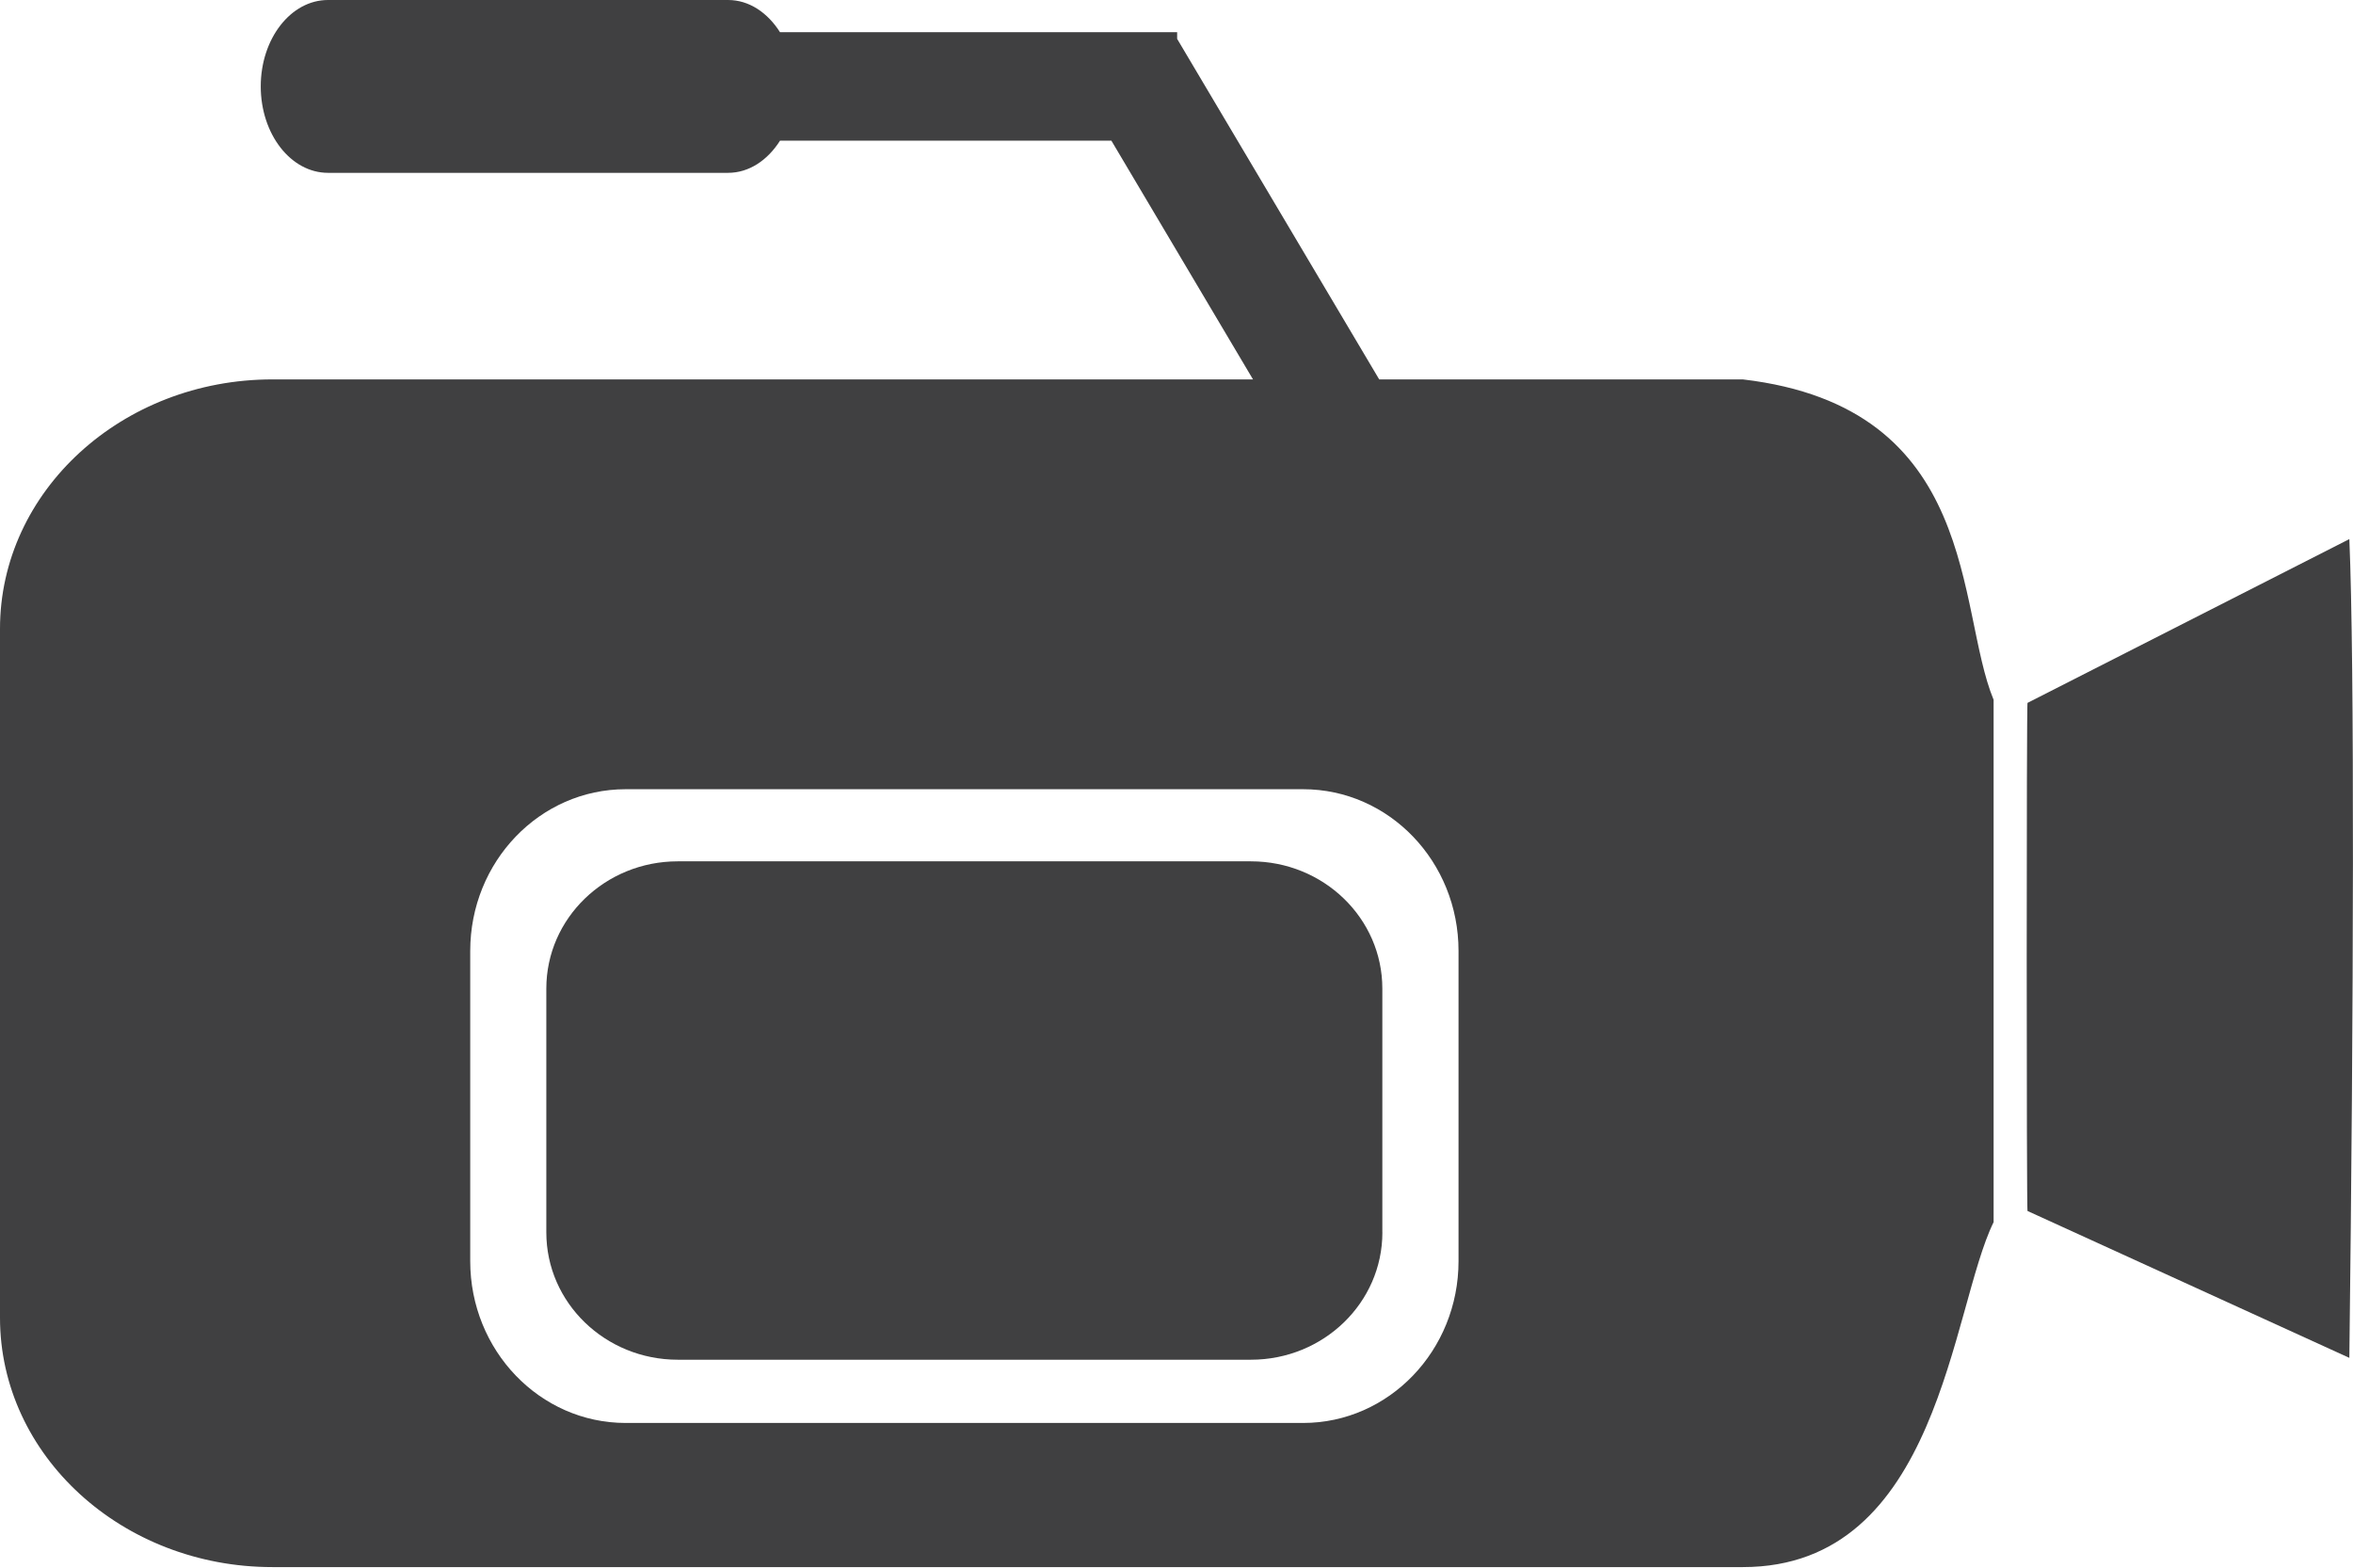
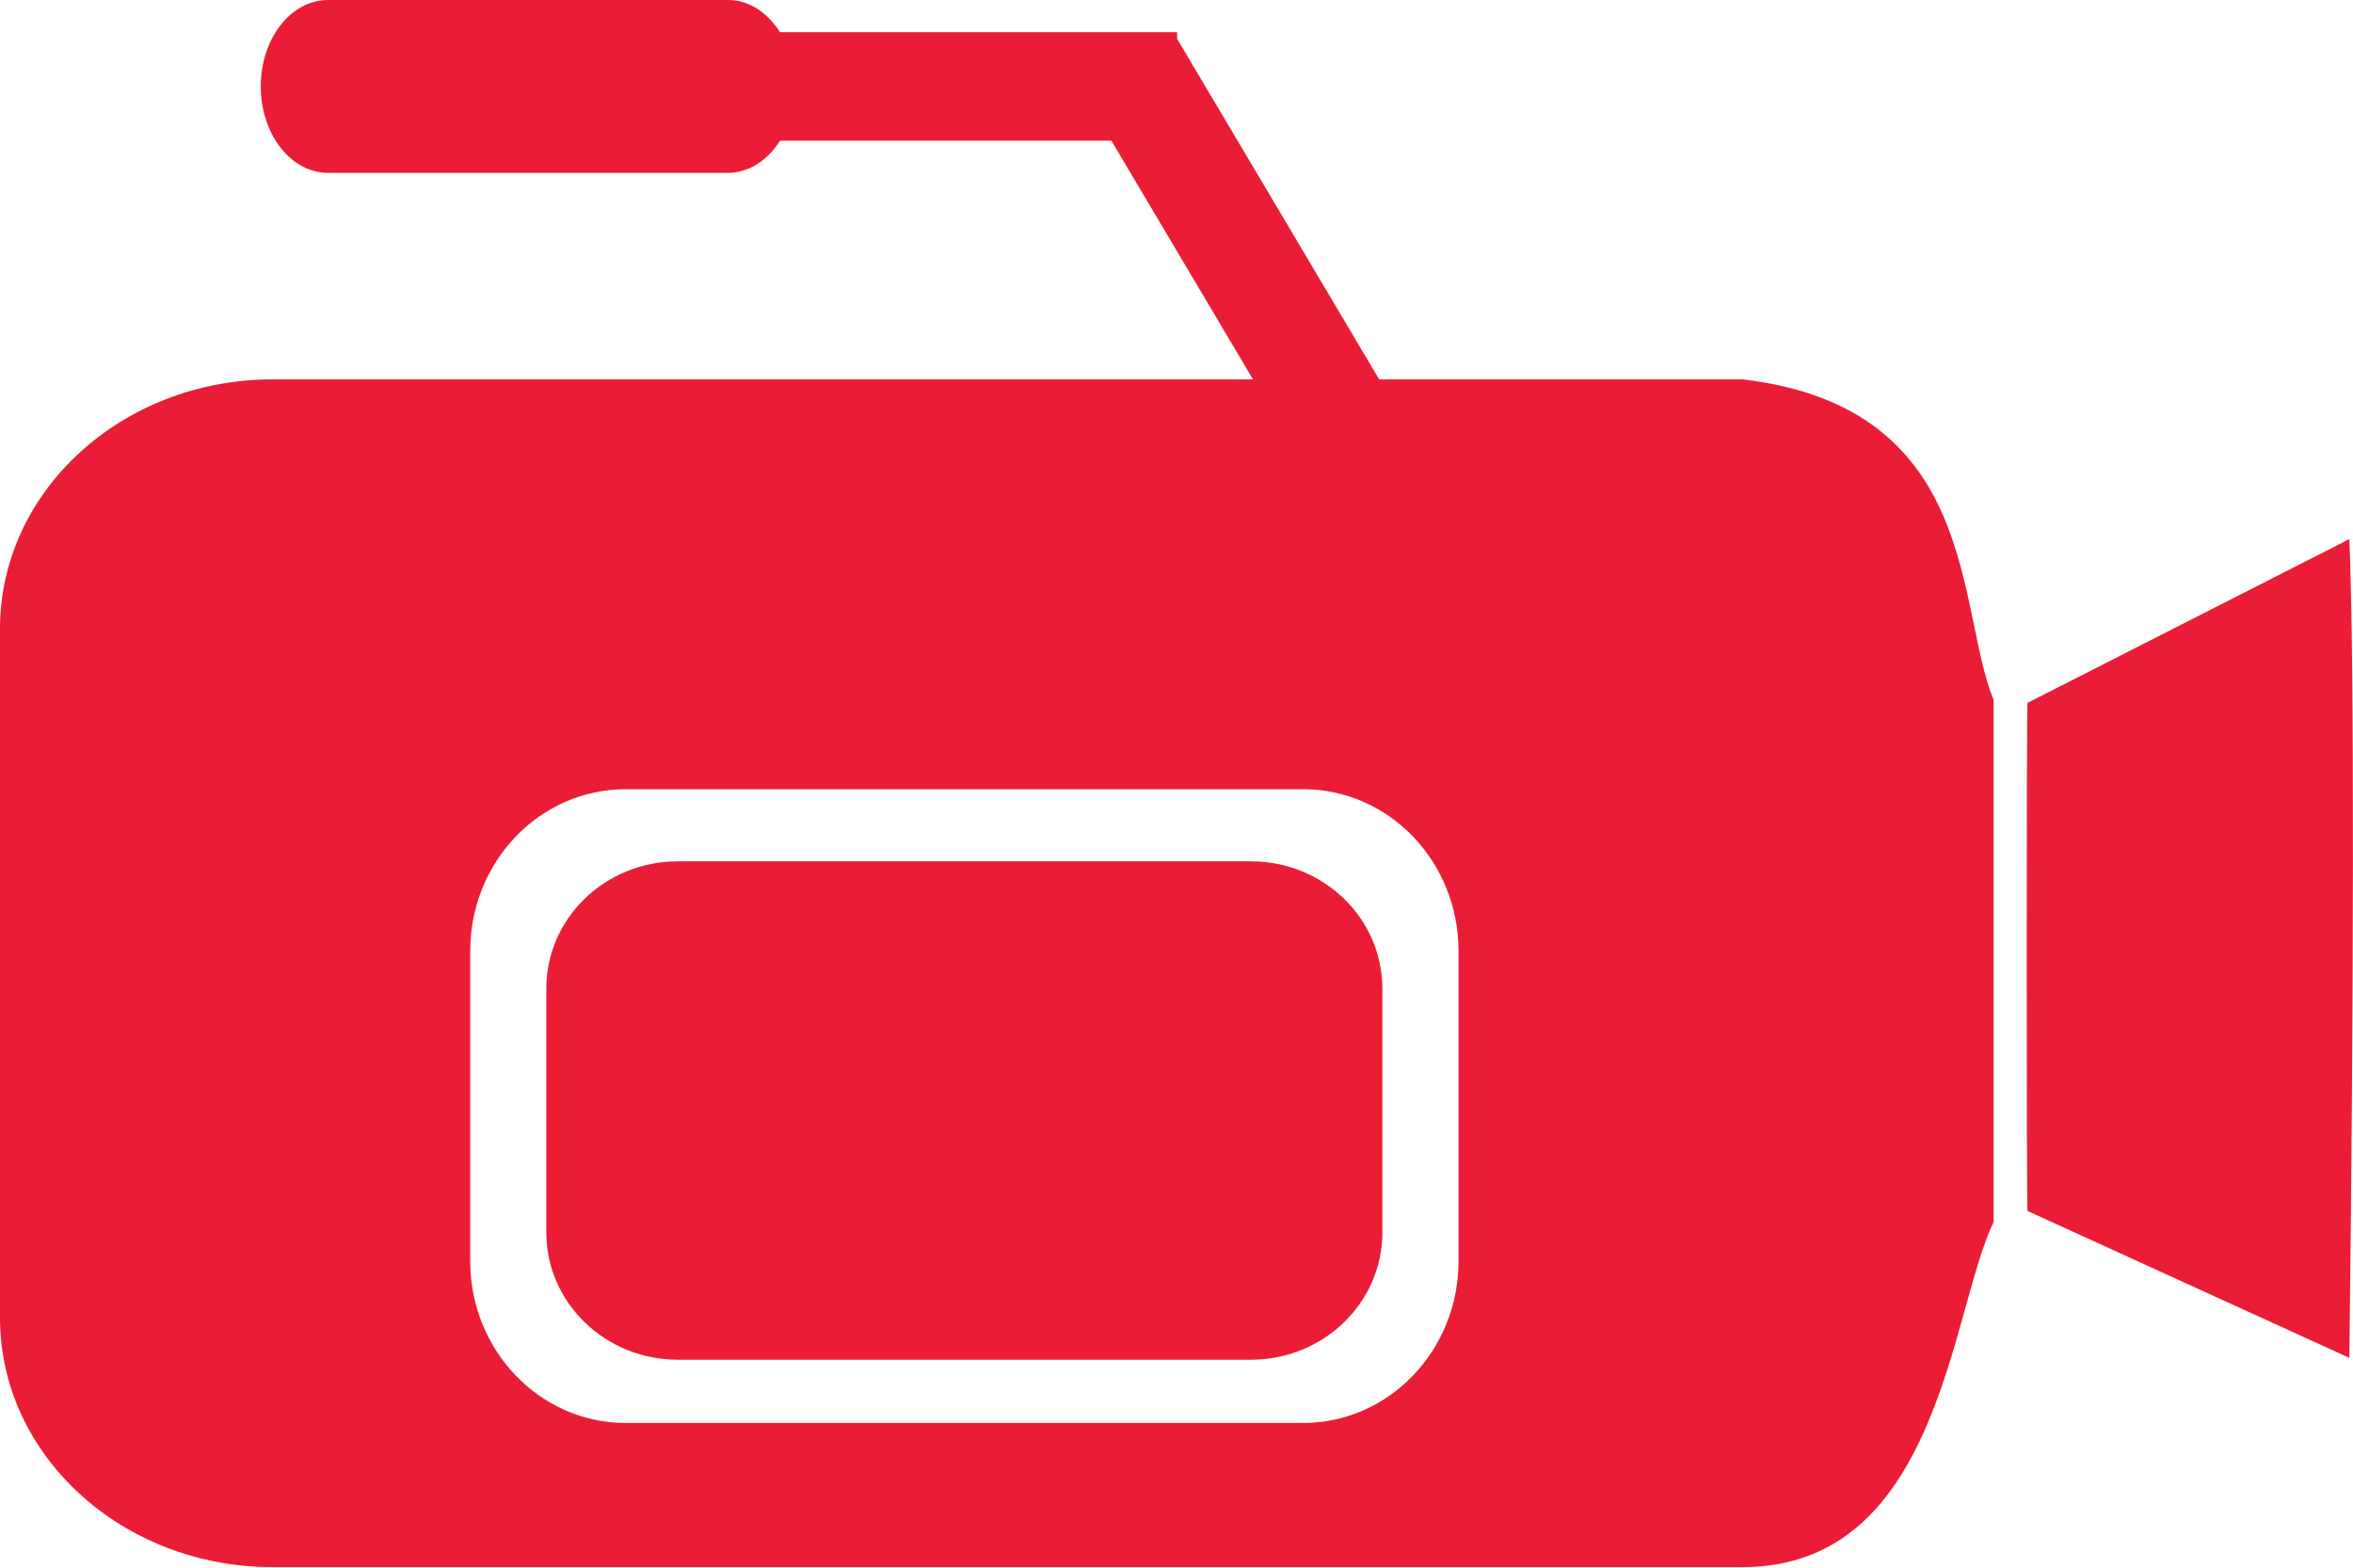
<svg xmlns="http://www.w3.org/2000/svg" version="1.1" id="Layer_1" x="0px" y="0px" width="49.595px" height="33.031px" viewBox="0 0 49.595 33.031" enable-background="new 0 0 49.595 33.031" xml:space="preserve">
  <g>
-     <path fill="#404041" d="M29.137,25.976c0,1.482-1.24,2.684-2.771,2.684H14.286c-1.53,0-2.771-1.201-2.771-2.684v-5.139   c0-1.482,1.241-2.682,2.771-2.682h12.079c1.531,0,2.771,1.199,2.771,2.682V25.976z" />
-     <path fill="#404041" d="M36.734,7.997H29.07l-4.259-7.178V0.678H16.44C16.18,0.268,15.79,0,15.346,0H6.913   C6.13,0,5.496,0.815,5.496,1.821c0,1.006,0.634,1.822,1.417,1.822h8.433c0.444,0,0.834-0.267,1.095-0.678h6.984l2.985,5.032H5.742   C2.572,7.997,0,10.352,0,13.254v14.521c0,2.902,2.572,5.256,5.742,5.256h30.993c4.145,0,4.387-5.445,5.285-7.271v-11.01   C41.225,12.836,41.752,8.586,36.734,7.997z M30.742,26.582c0,1.883-1.467,3.411-3.276,3.411H13.187   c-1.809,0-3.276-1.528-3.276-3.411v-6.537c0-1.885,1.467-3.41,3.276-3.41h14.279c1.81,0,3.276,1.525,3.276,3.41V26.582z" />
-     <path fill="#404041" d="M49.518,11.363l-6.783,3.452c-0.023-0.05-0.023,10.75,0,10.71l6.783,3.096   C49.609,21.213,49.629,13.978,49.518,11.363z" />
+     <path fill="#EB1D36" d="M29.137,25.976c0,1.482-1.24,2.684-2.771,2.684H14.286c-1.53,0-2.771-1.201-2.771-2.684v-5.139   c0-1.482,1.241-2.682,2.771-2.682h12.079c1.531,0,2.771,1.199,2.771,2.682V25.976z" />
+     <path fill="#EB1D36" d="M36.734,7.997H29.07l-4.259-7.178V0.678H16.44C16.18,0.268,15.79,0,15.346,0H6.913   C6.13,0,5.496,0.815,5.496,1.821c0,1.006,0.634,1.822,1.417,1.822h8.433c0.444,0,0.834-0.267,1.095-0.678h6.984l2.985,5.032H5.742   C2.572,7.997,0,10.352,0,13.254v14.521c0,2.902,2.572,5.256,5.742,5.256h30.993c4.145,0,4.387-5.445,5.285-7.271v-11.01   C41.225,12.836,41.752,8.586,36.734,7.997z M30.742,26.582c0,1.883-1.467,3.411-3.276,3.411H13.187   c-1.809,0-3.276-1.528-3.276-3.411v-6.537c0-1.885,1.467-3.41,3.276-3.41h14.279c1.81,0,3.276,1.525,3.276,3.41V26.582z" />
+     <path fill="#EB1D36" d="M49.518,11.363l-6.783,3.452c-0.023-0.05-0.023,10.75,0,10.71l6.783,3.096   C49.609,21.213,49.629,13.978,49.518,11.363z" />
  </g>
</svg>
